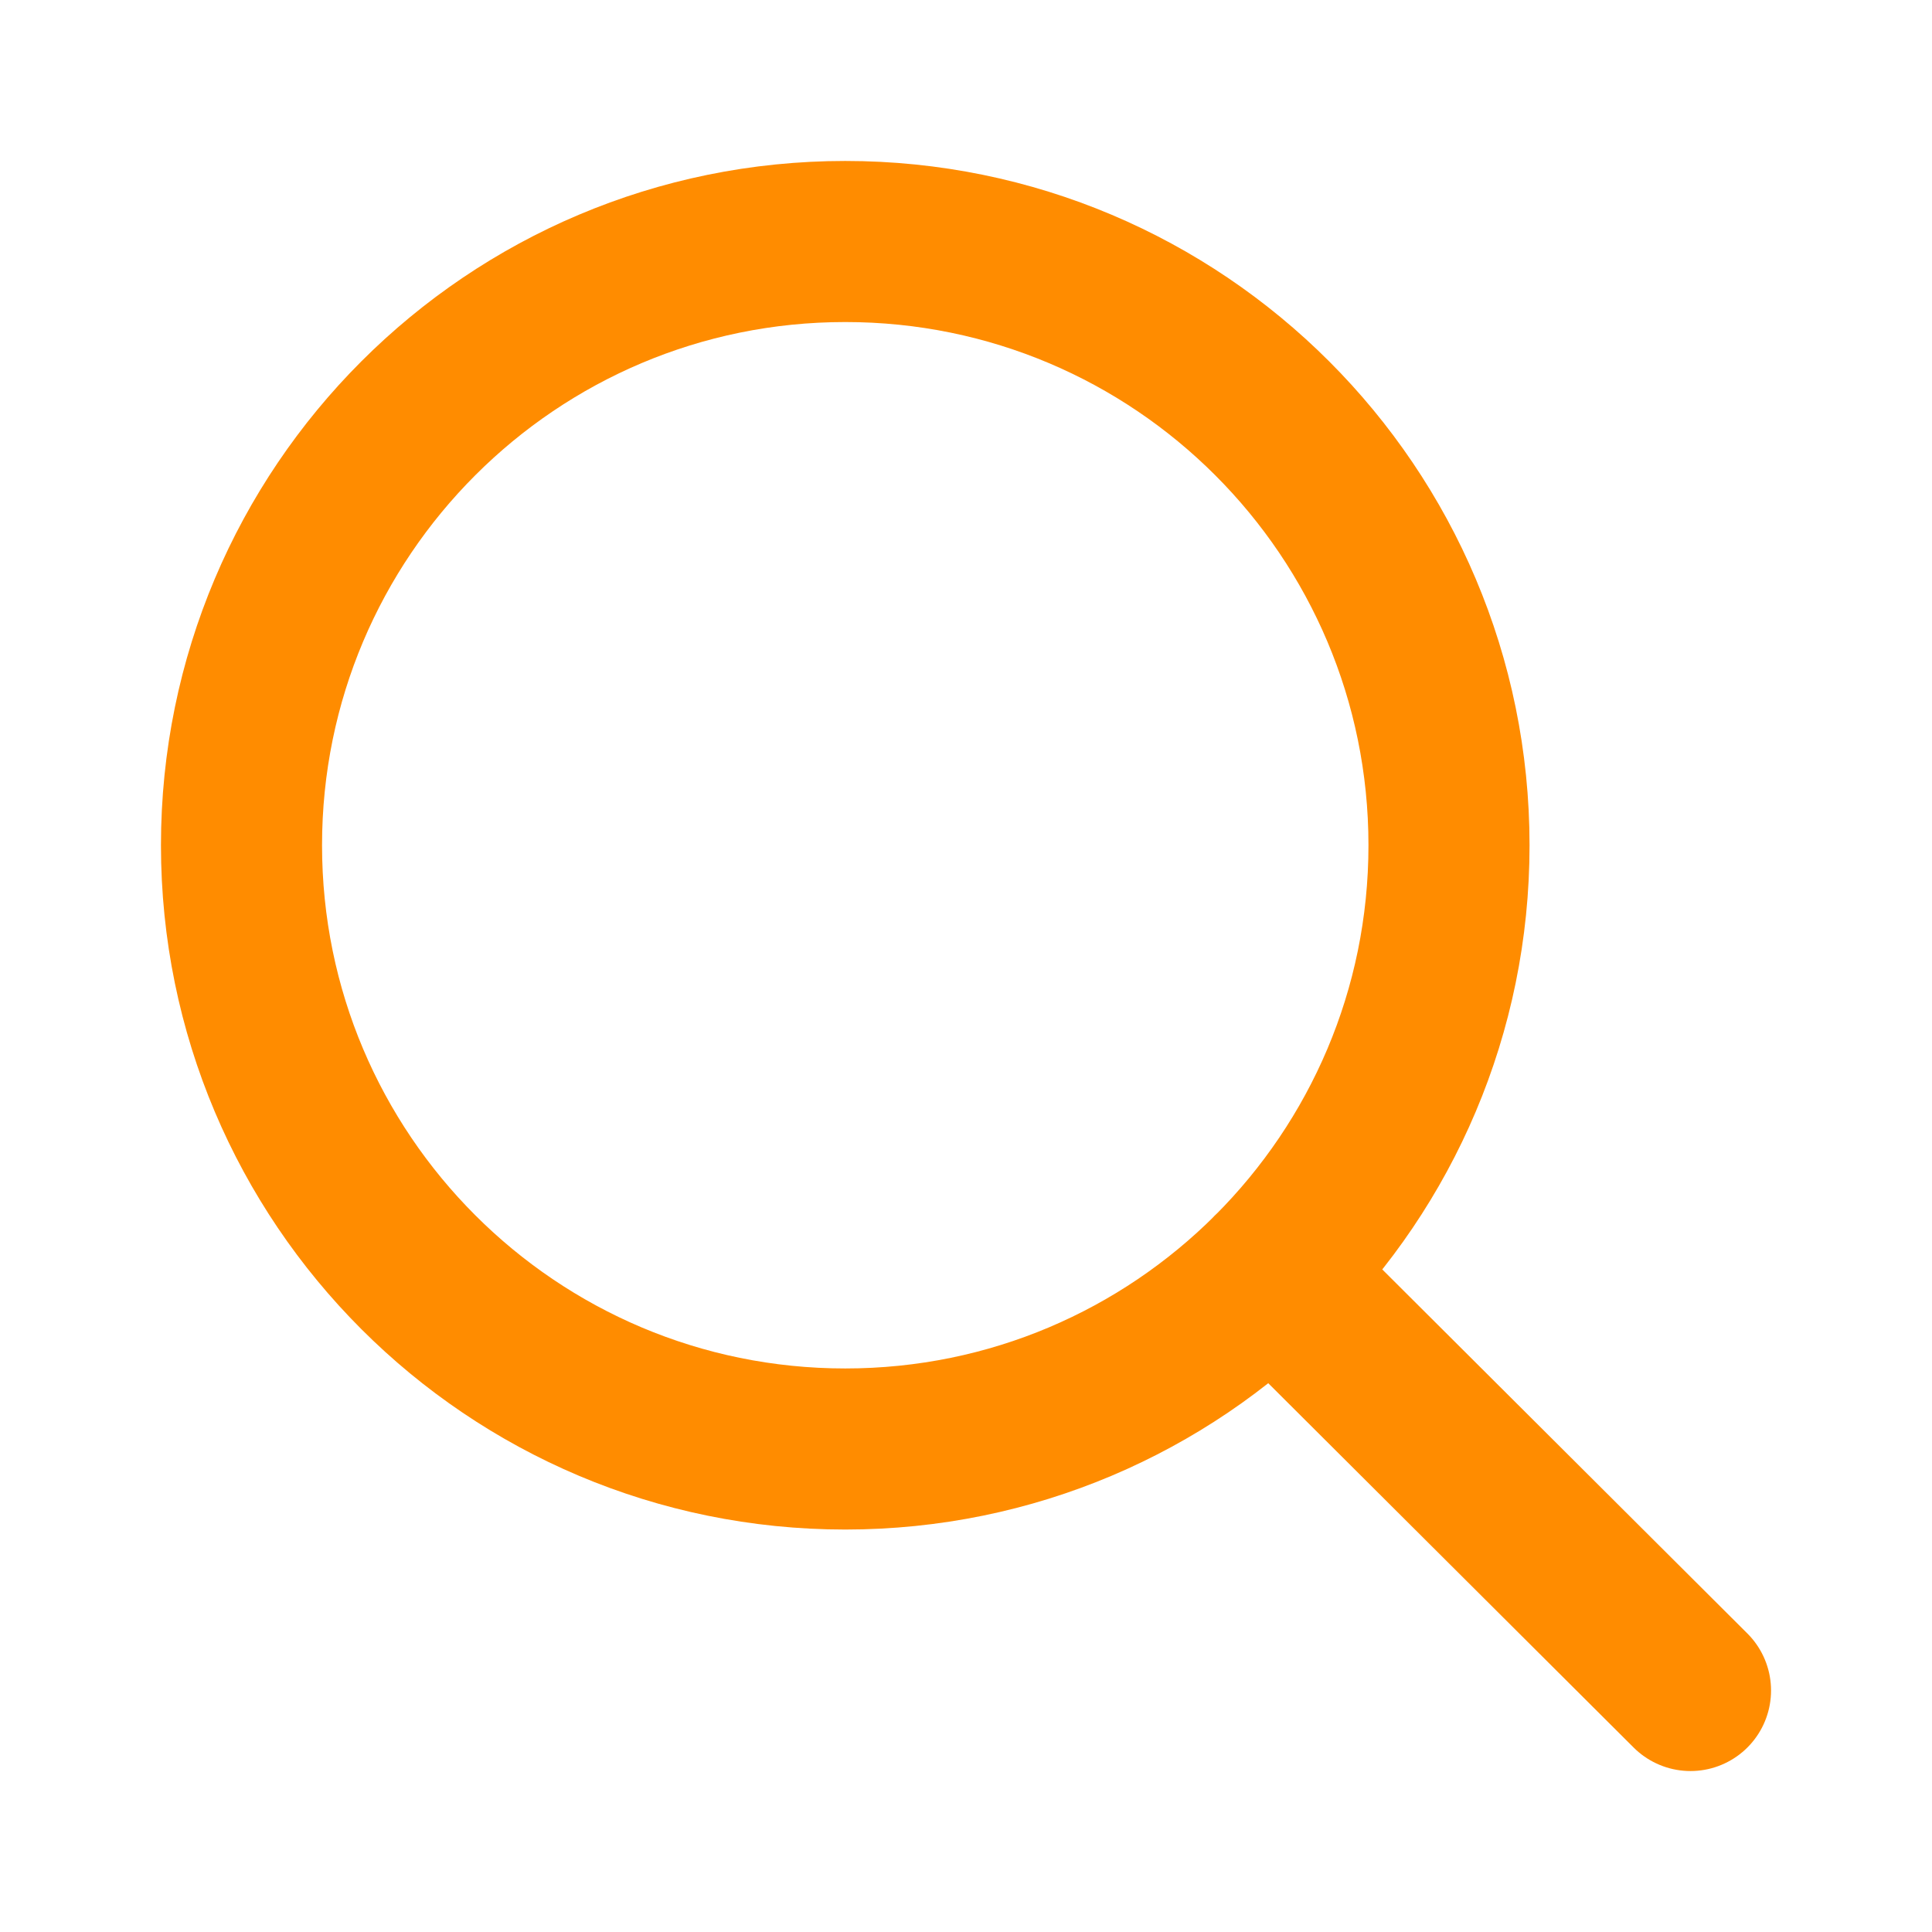
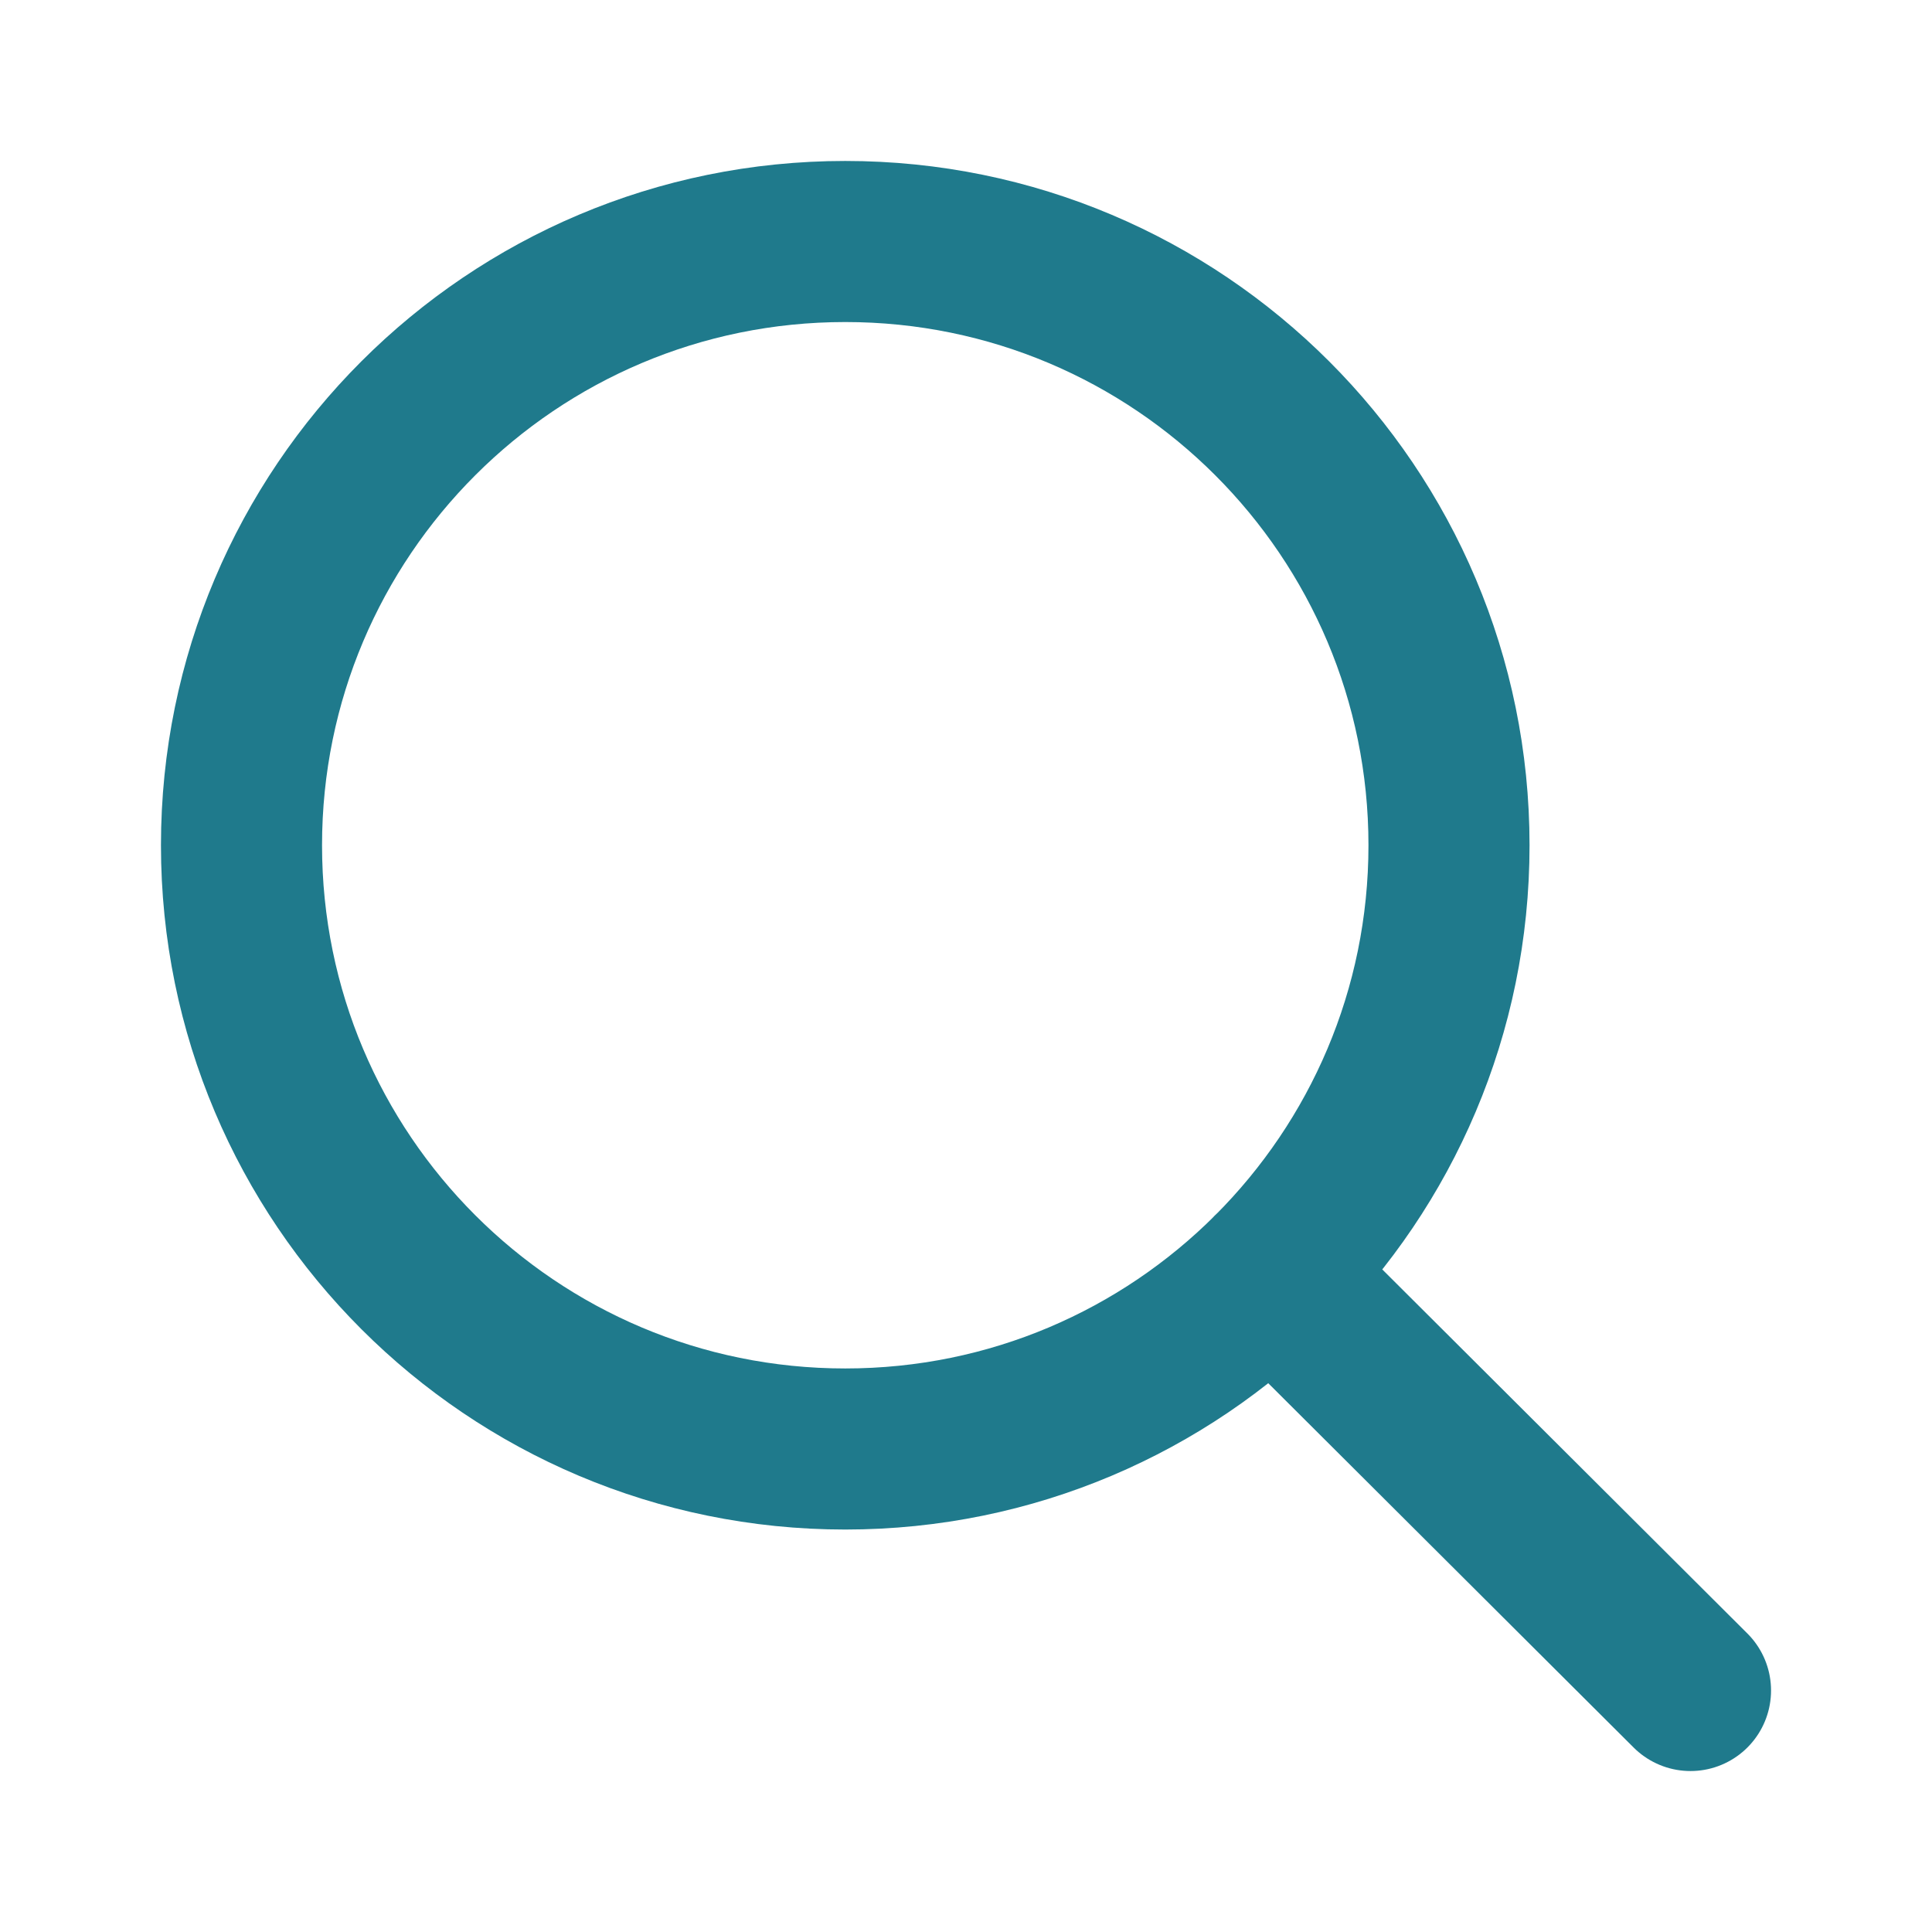
<svg xmlns="http://www.w3.org/2000/svg" id="Layer_1" version="1.1" viewBox="0 0 800 800">
  <defs>
    <style>
      .st0 {
        fill: none;
-         stroke: #ff8c00;
+         stroke: #1f7a8c;
        stroke-linecap: round;
        stroke-linejoin: round;
        stroke-width: 66.7px;
      }
    </style>
  </defs>
  <path class="st0" d="M526.5,527l173.5,173M600,350c0,138.1-111.9,250-250,250s-250-111.9-250-250,111.9-250,250-250,250,111.9,250,250Z" />
</svg>
